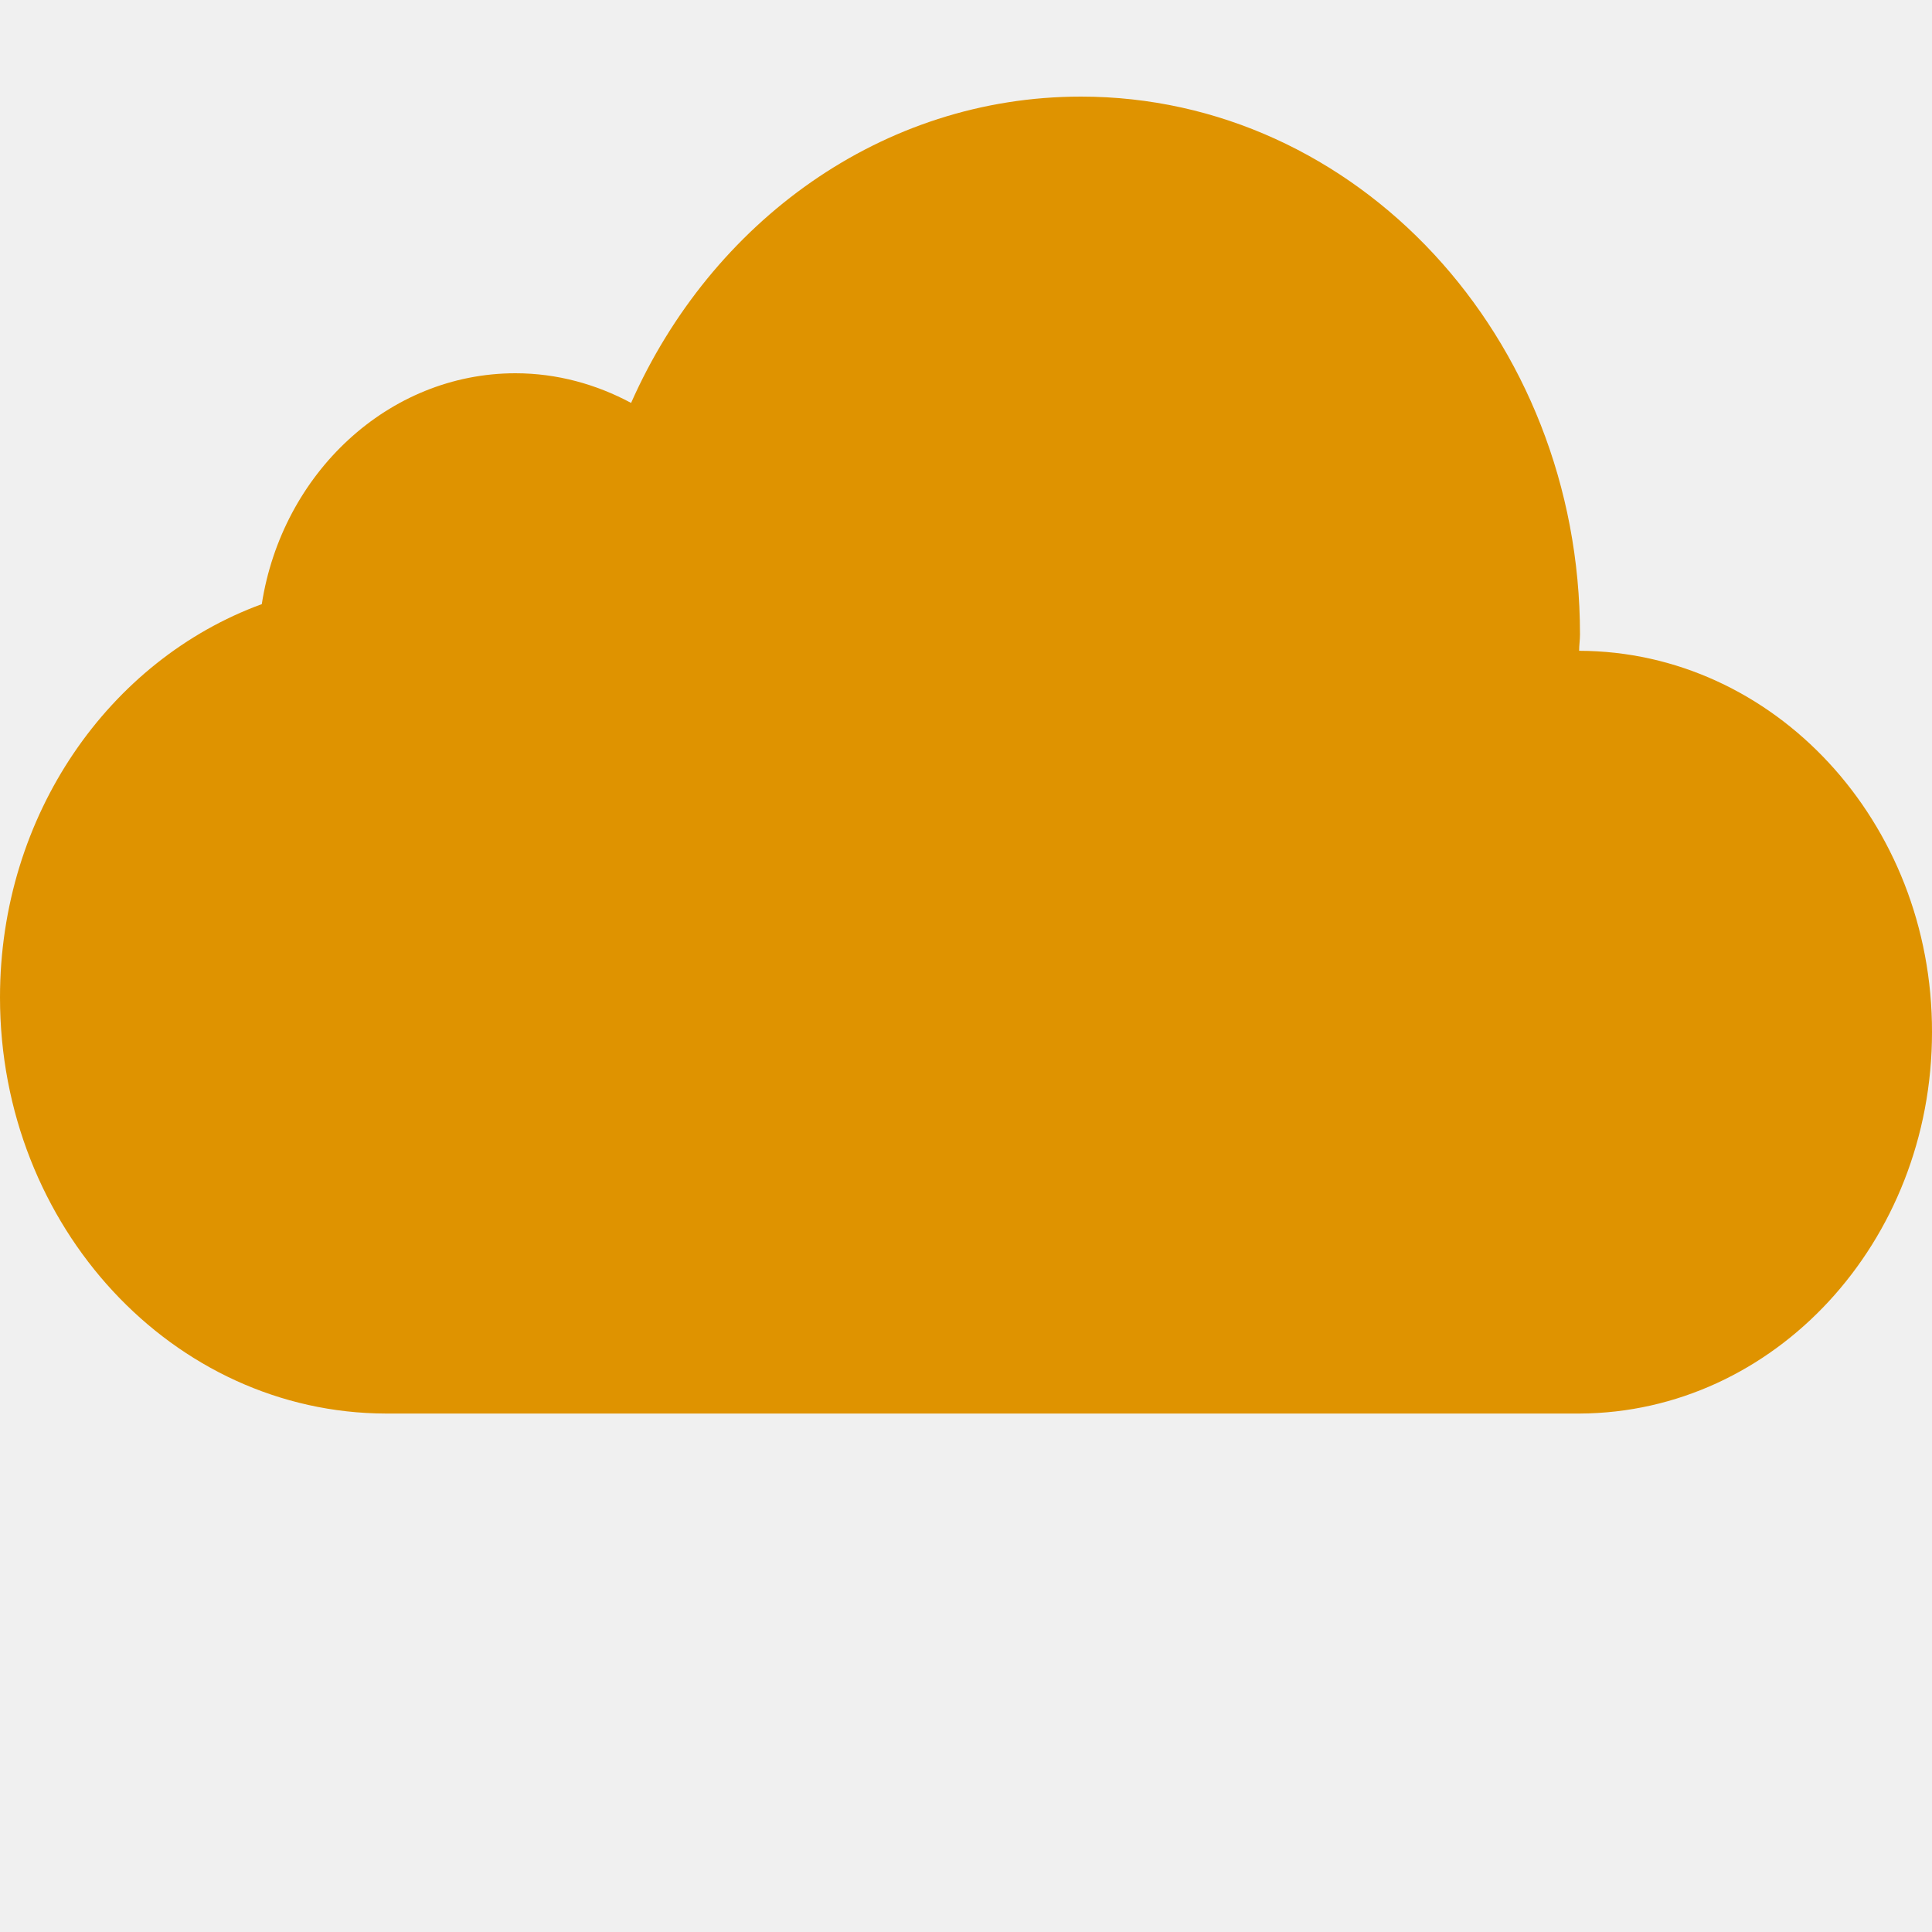
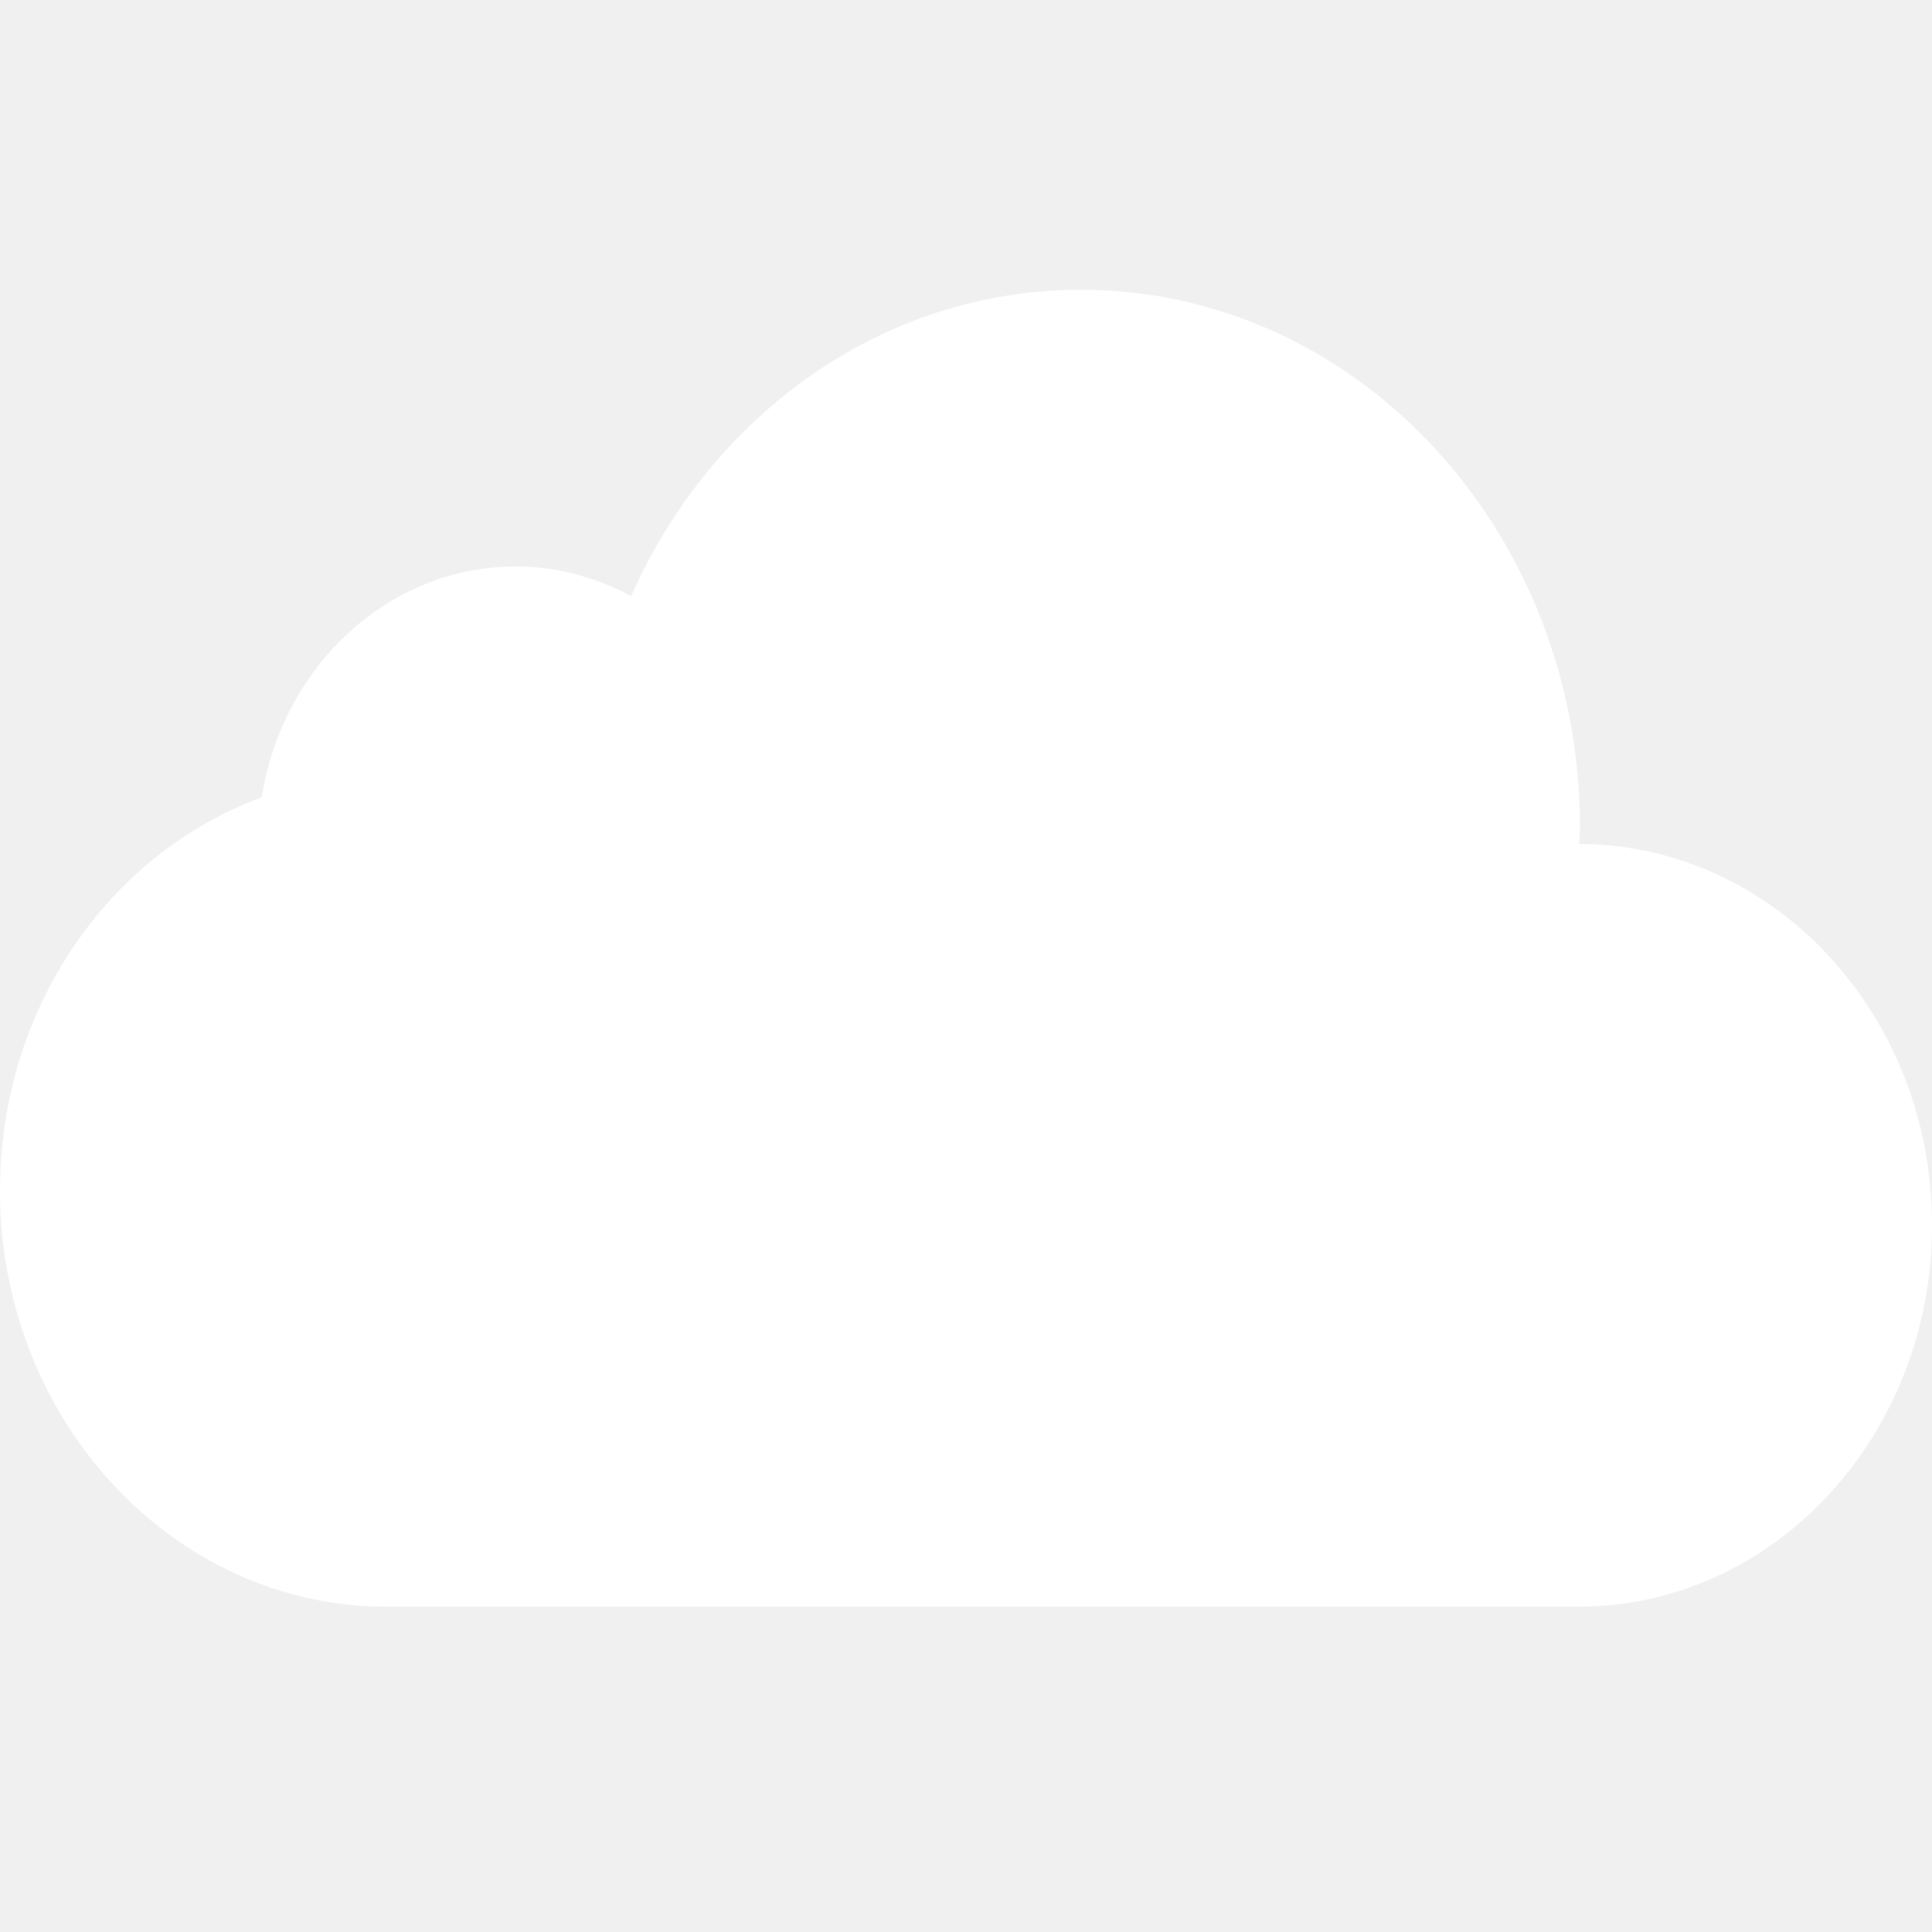
<svg xmlns="http://www.w3.org/2000/svg" viewBox="0 0 20 20" version="1.1" id="svg4">
  <defs id="defs8" />
-   <path style="fill:#df9300;fill-opacity:1;stroke-width:0.046" d="m 16.347,6.737 c 0,-0.057 0.009,-0.114 0.009,-0.17 C 16.356,3.49 14.043,1 11.19,1 9.131,1 7.363,2.297 6.533,4.171 6.171,3.977 5.765,3.864 5.336,3.864 c -1.317,0 -2.416,1.037 -2.626,2.39 C 1.13,6.832 0,8.436 0,10.325 0,12.701 1.791,14.628 3.996,14.633 H 16.352 v 0 c 2.018,-0.009 3.648,-1.775 3.648,-3.948 0.004,-2.177 -1.634,-3.943 -3.653,-3.948 z" id="path843" />
+   <path style="fill:#ffffff;fill-opacity:1;stroke-width:0.046" d="m 16.347,8.737 c 0,-0.057 0.009,-0.114 0.009,-0.17 C 16.356,5.49 14.043,3 11.19,3 9.131,3 7.363,4.297 6.533,6.171 6.171,5.977 5.765,5.864 5.336,5.864 c -1.317,0 -2.416,1.037 -2.626,2.39 C 1.13,8.832 0,10.436 0,12.325 0,14.701 1.791,16.628 3.996,16.633 H 16.352 v 0 c 2.018,-0.009 3.648,-1.775 3.648,-3.948 0.004,-2.177 -1.634,-3.943 -3.653,-3.948 z" id="path843" />
</svg>
